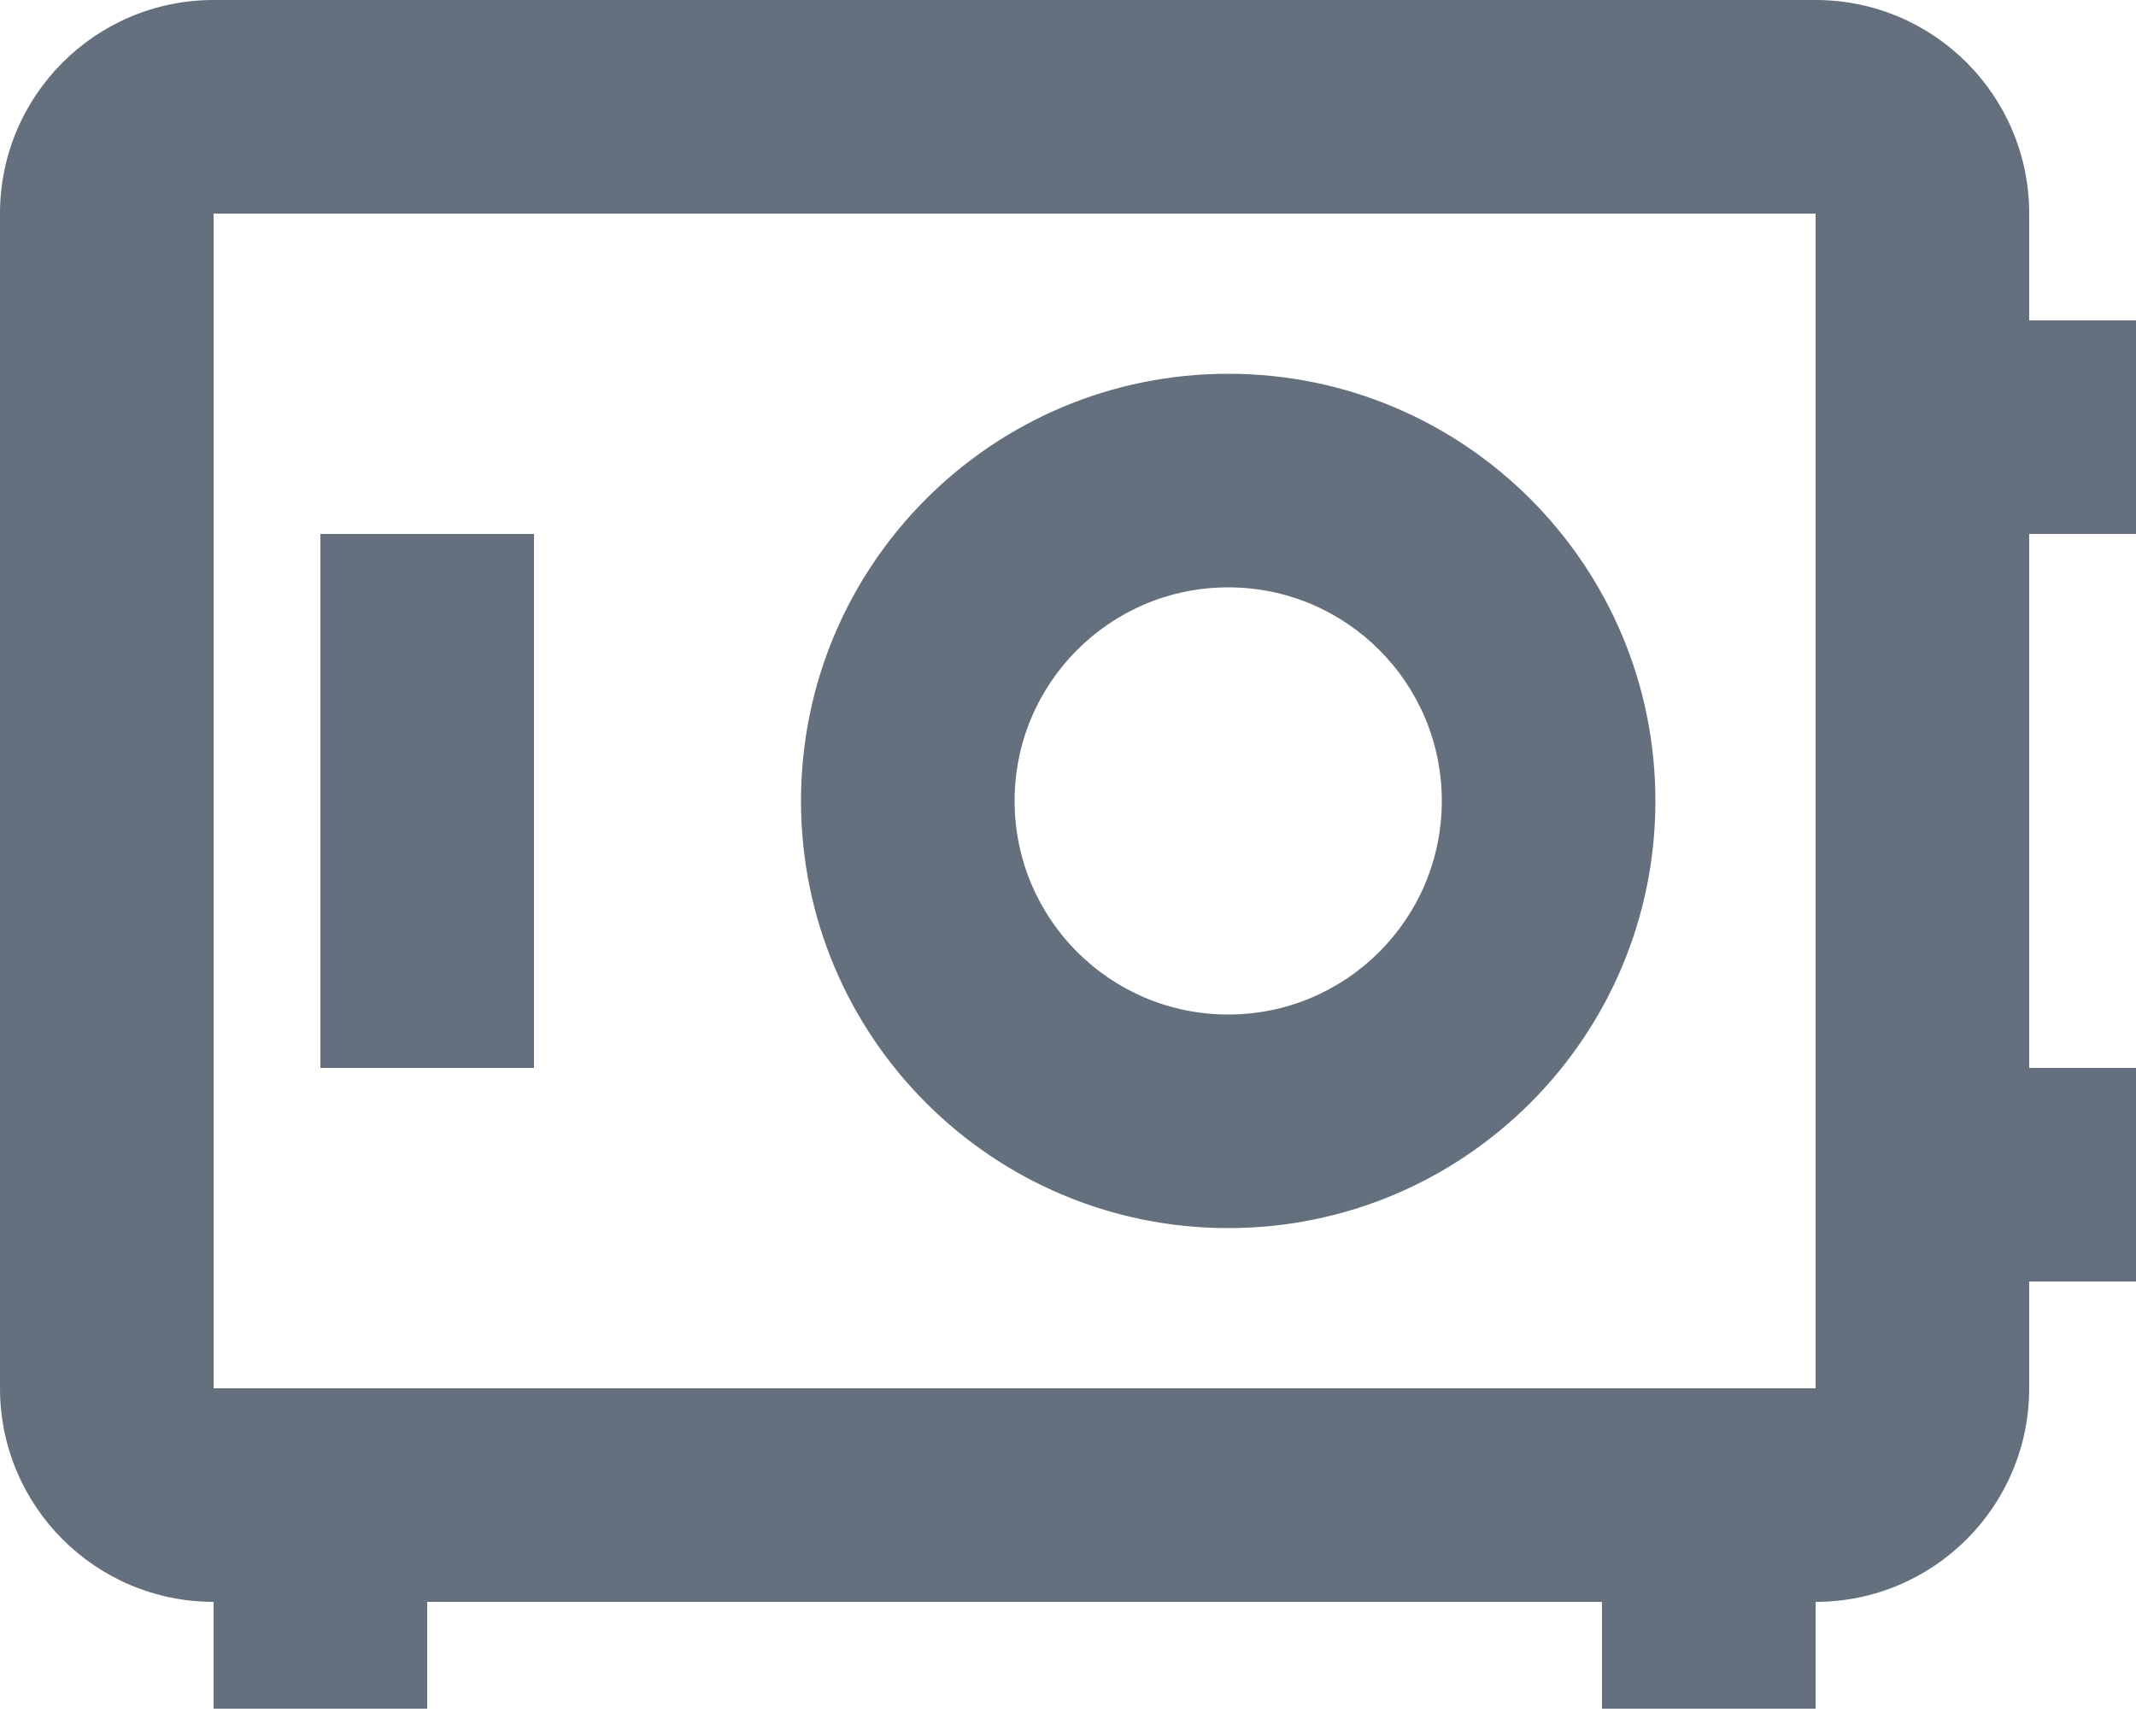
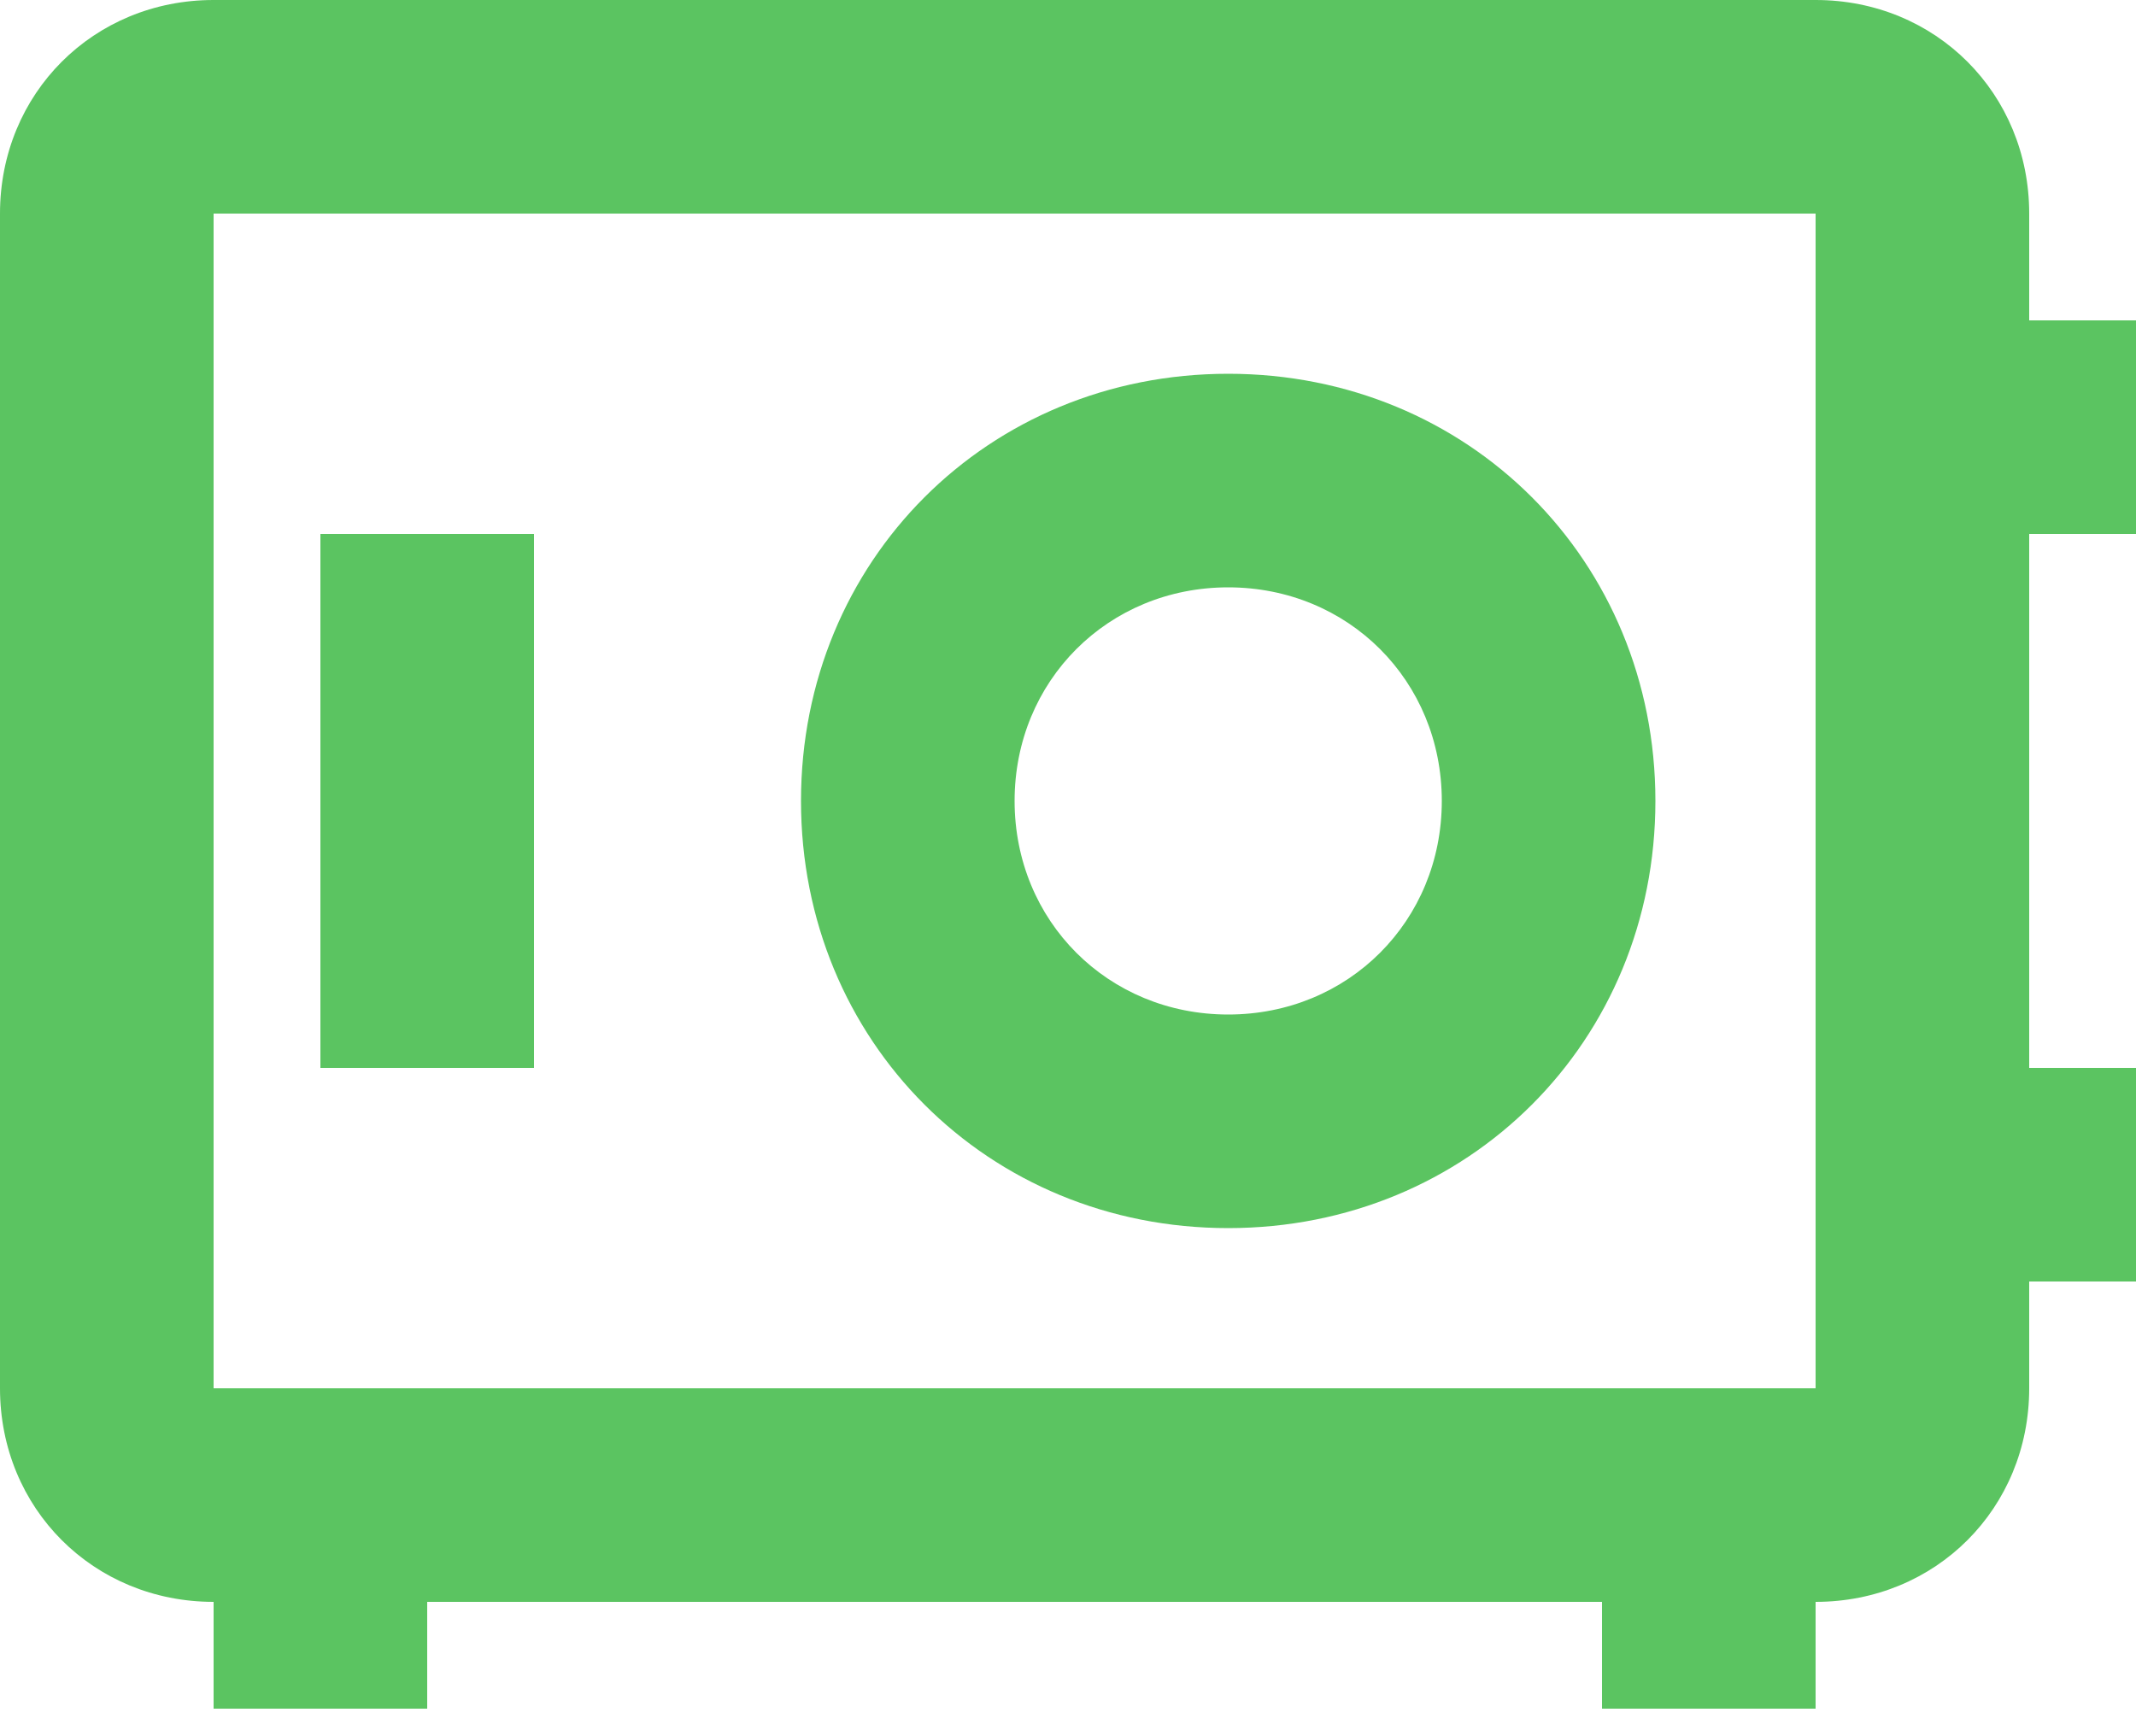
- <svg xmlns="http://www.w3.org/2000/svg" width="16" height="13" viewBox="0 0 16 13">
-   <path fill="#65707E" fill-rule="nonzero" d="M1.6 0A1.6 1.6 0 0 0 0 1.6v8.8A1.6 1.6 0 0 0 1.6 12v.8h1.6V12H12v.8h1.6V12a1.6 1.6 0 0 0 1.6-1.6v-.8h.8V8h-.8V4h.8V2.4h-.8v-.8A1.6 1.6 0 0 0 13.6 0h-12zm0 1.6h12v8.8h-12V1.6zm7.6 1.2a3.2 3.2 0 1 0 0 6.4 3.2 3.2 0 0 0 0-6.4zM2.4 4v4H4V4H2.4zm6.8.4a1.6 1.6 0 1 1 0 3.2 1.6 1.6 0 0 1 0-3.2z" />
+ <svg xmlns="http://www.w3.org/2000/svg" xmlns:xlink="http://www.w3.org/1999/xlink" version="1.1" id="Layer_1" x="0px" y="0px" viewBox="0 0 16 13" style="enable-background:new 0 0 16 13;" xml:space="preserve">
+   <style type="text/css">
+ 	.st0{fill:none;}
+ 	.st1{fill:#5BC461;}
+ 	.st2{fill:url(#SVGID_1_);}
+ </style>
+   <pattern y="13" width="47" height="46" patternUnits="userSpaceOnUse" id="New_Pattern_Swatch_3" viewBox="0 -46 47 46" style="overflow:visible;">
+     <g>
+       <rect y="-46" class="st0" width="47" height="46" />
+       <rect y="-46" class="st1" width="47" height="46" />
+     </g>
+   </pattern>
+   <pattern id="SVGID_1_" xlink:href="#New_Pattern_Swatch_3" patternTransform="matrix(1 0 0 1 -12 -41)">
+ </pattern>
+   <path class="st2" d="M1.6,0C0.7,0,0,0.7,0,1.6v8.8C0,11.3,0.7,12,1.6,12v0.8h1.6V12H12v0.8h1.6V12c0.9,0,1.6-0.7,1.6-1.6l0,0V9.6H16  V8h-0.8V4H16V2.4h-0.8V1.6c0-0.9-0.7-1.6-1.6-1.6C13.6,0,1.6,0,1.6,0z M1.6,1.6h12v8.8h-12C1.6,10.4,1.6,1.6,1.6,1.6z M9.2,2.8  C7.4,2.8,6,4.2,6,6s1.4,3.2,3.2,3.2s3.2-1.4,3.2-3.2S11,2.8,9.2,2.8z M2.4,4v4H4V4H2.4z M9.2,4.4c0.9,0,1.6,0.7,1.6,1.6  s-0.7,1.6-1.6,1.6C8.3,7.6,7.6,6.9,7.6,6S8.3,4.4,9.2,4.4z" />
</svg>
